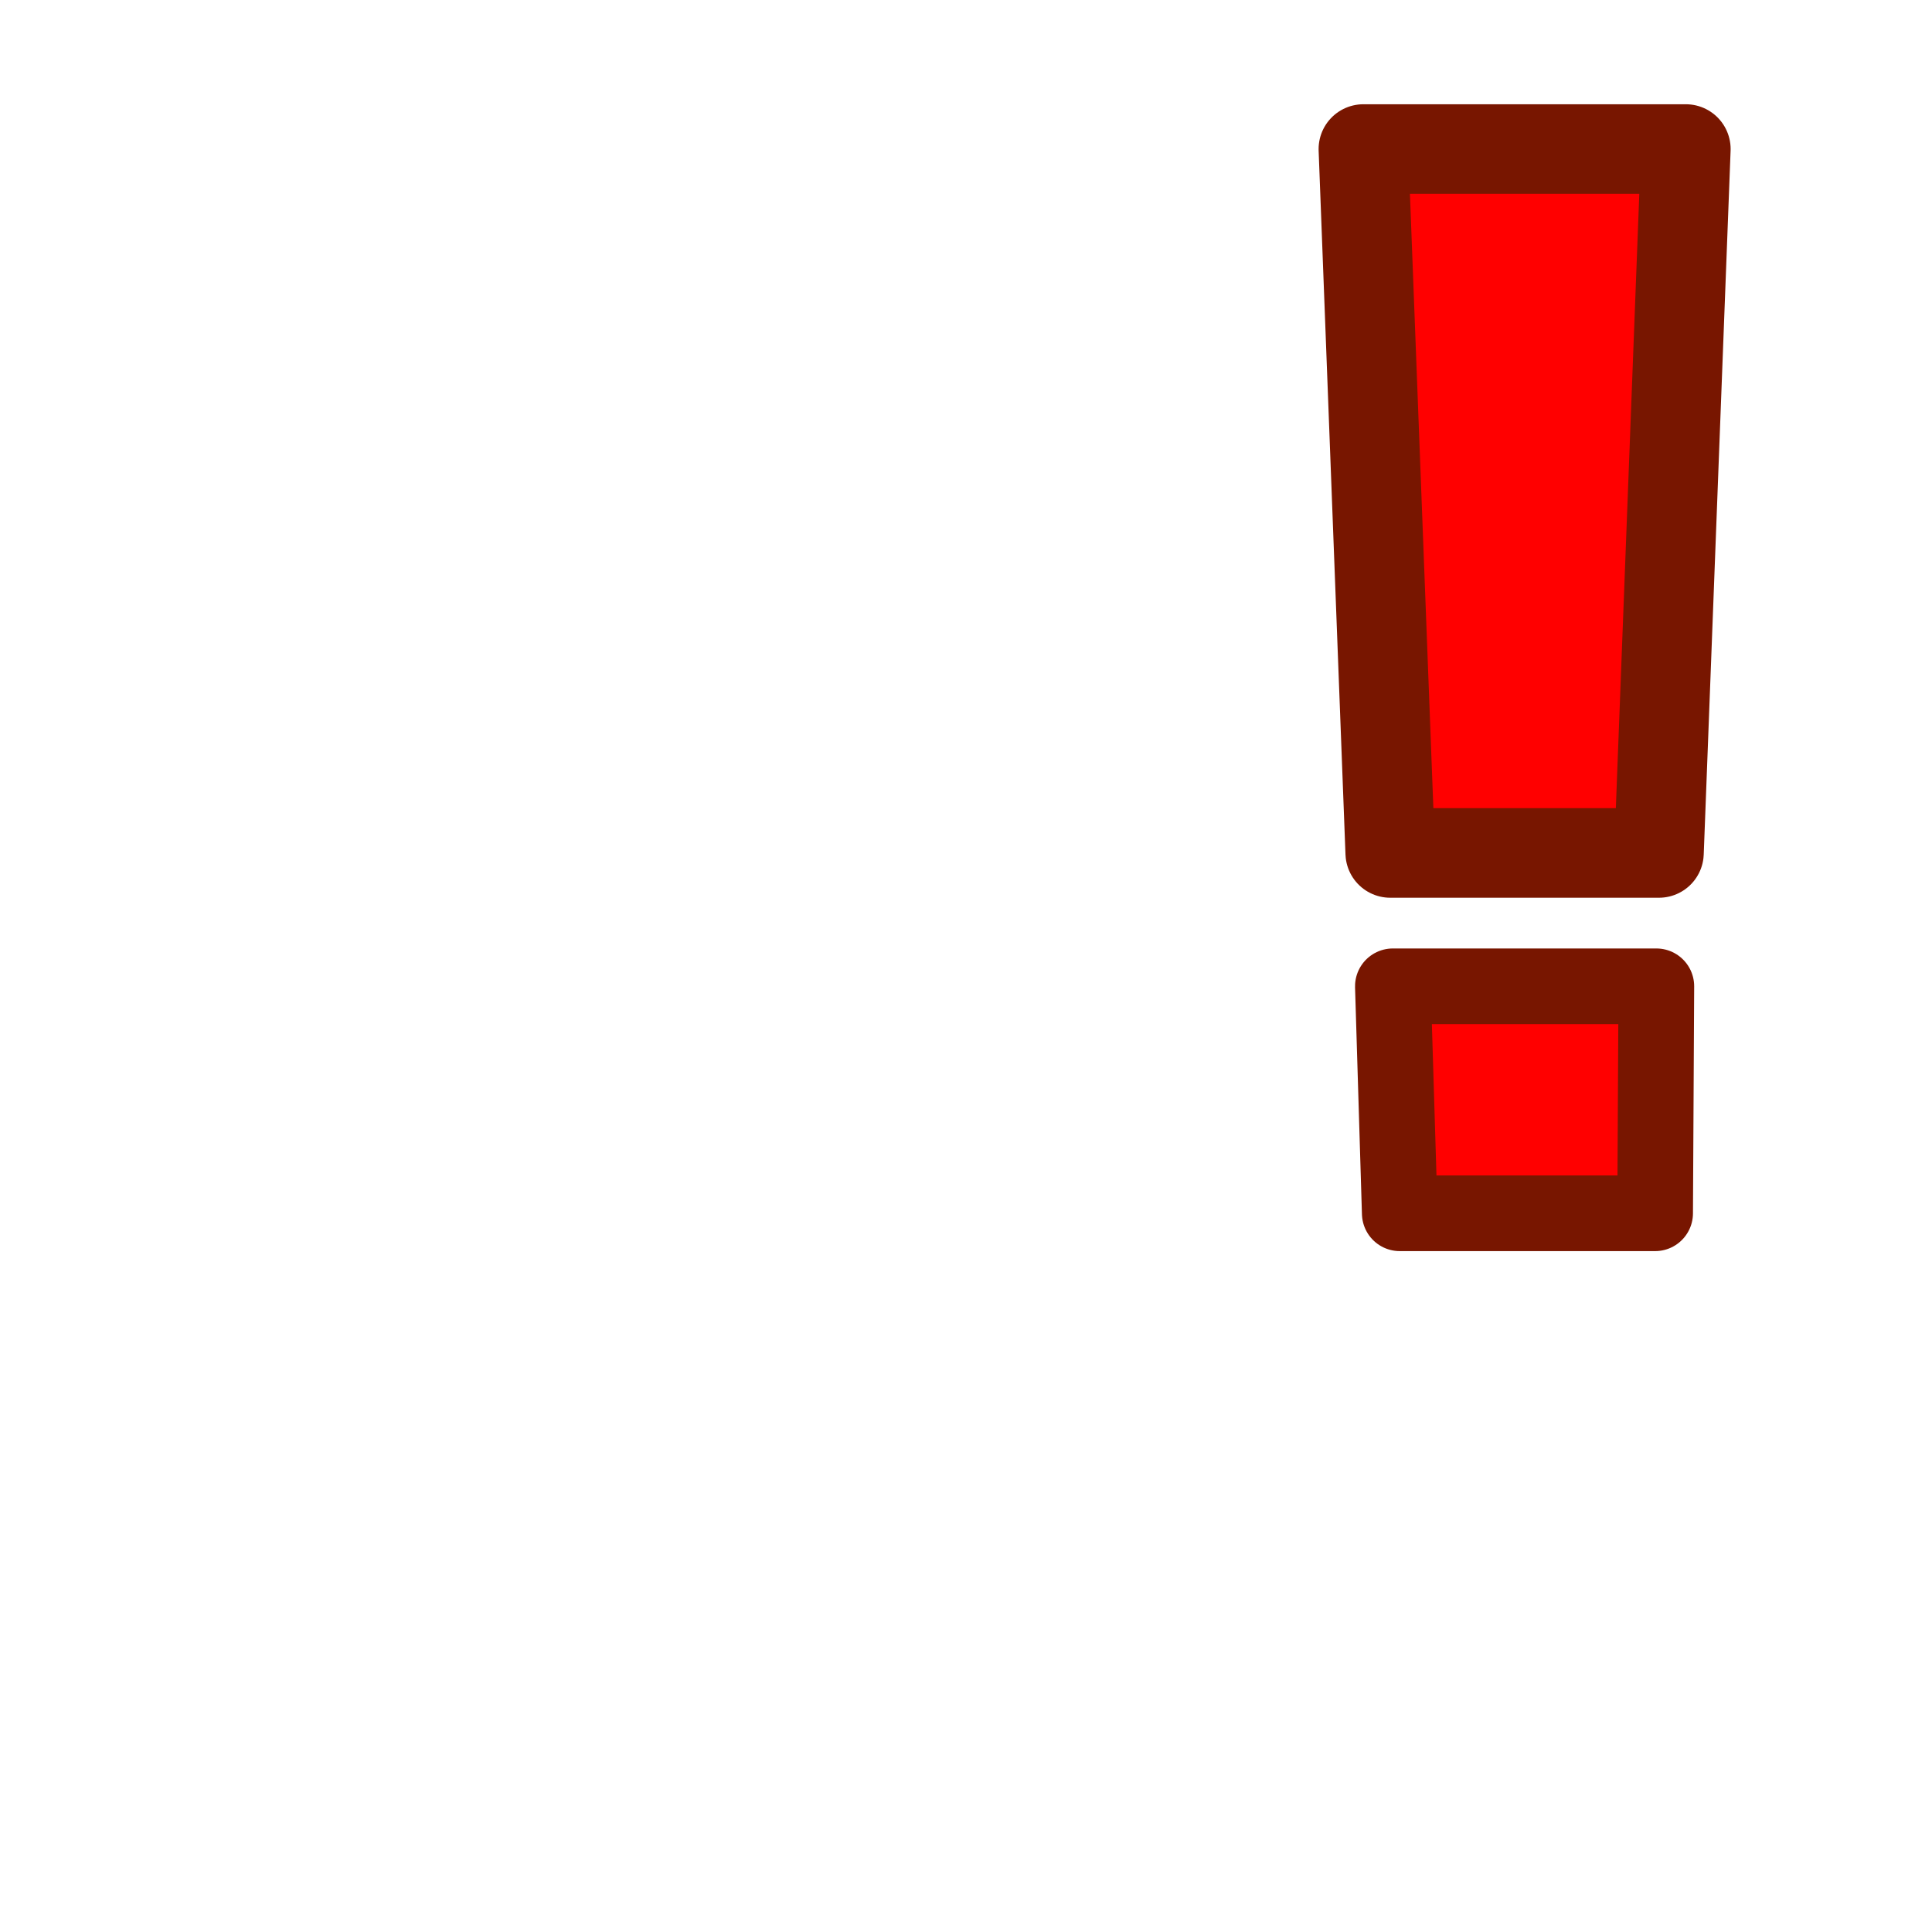
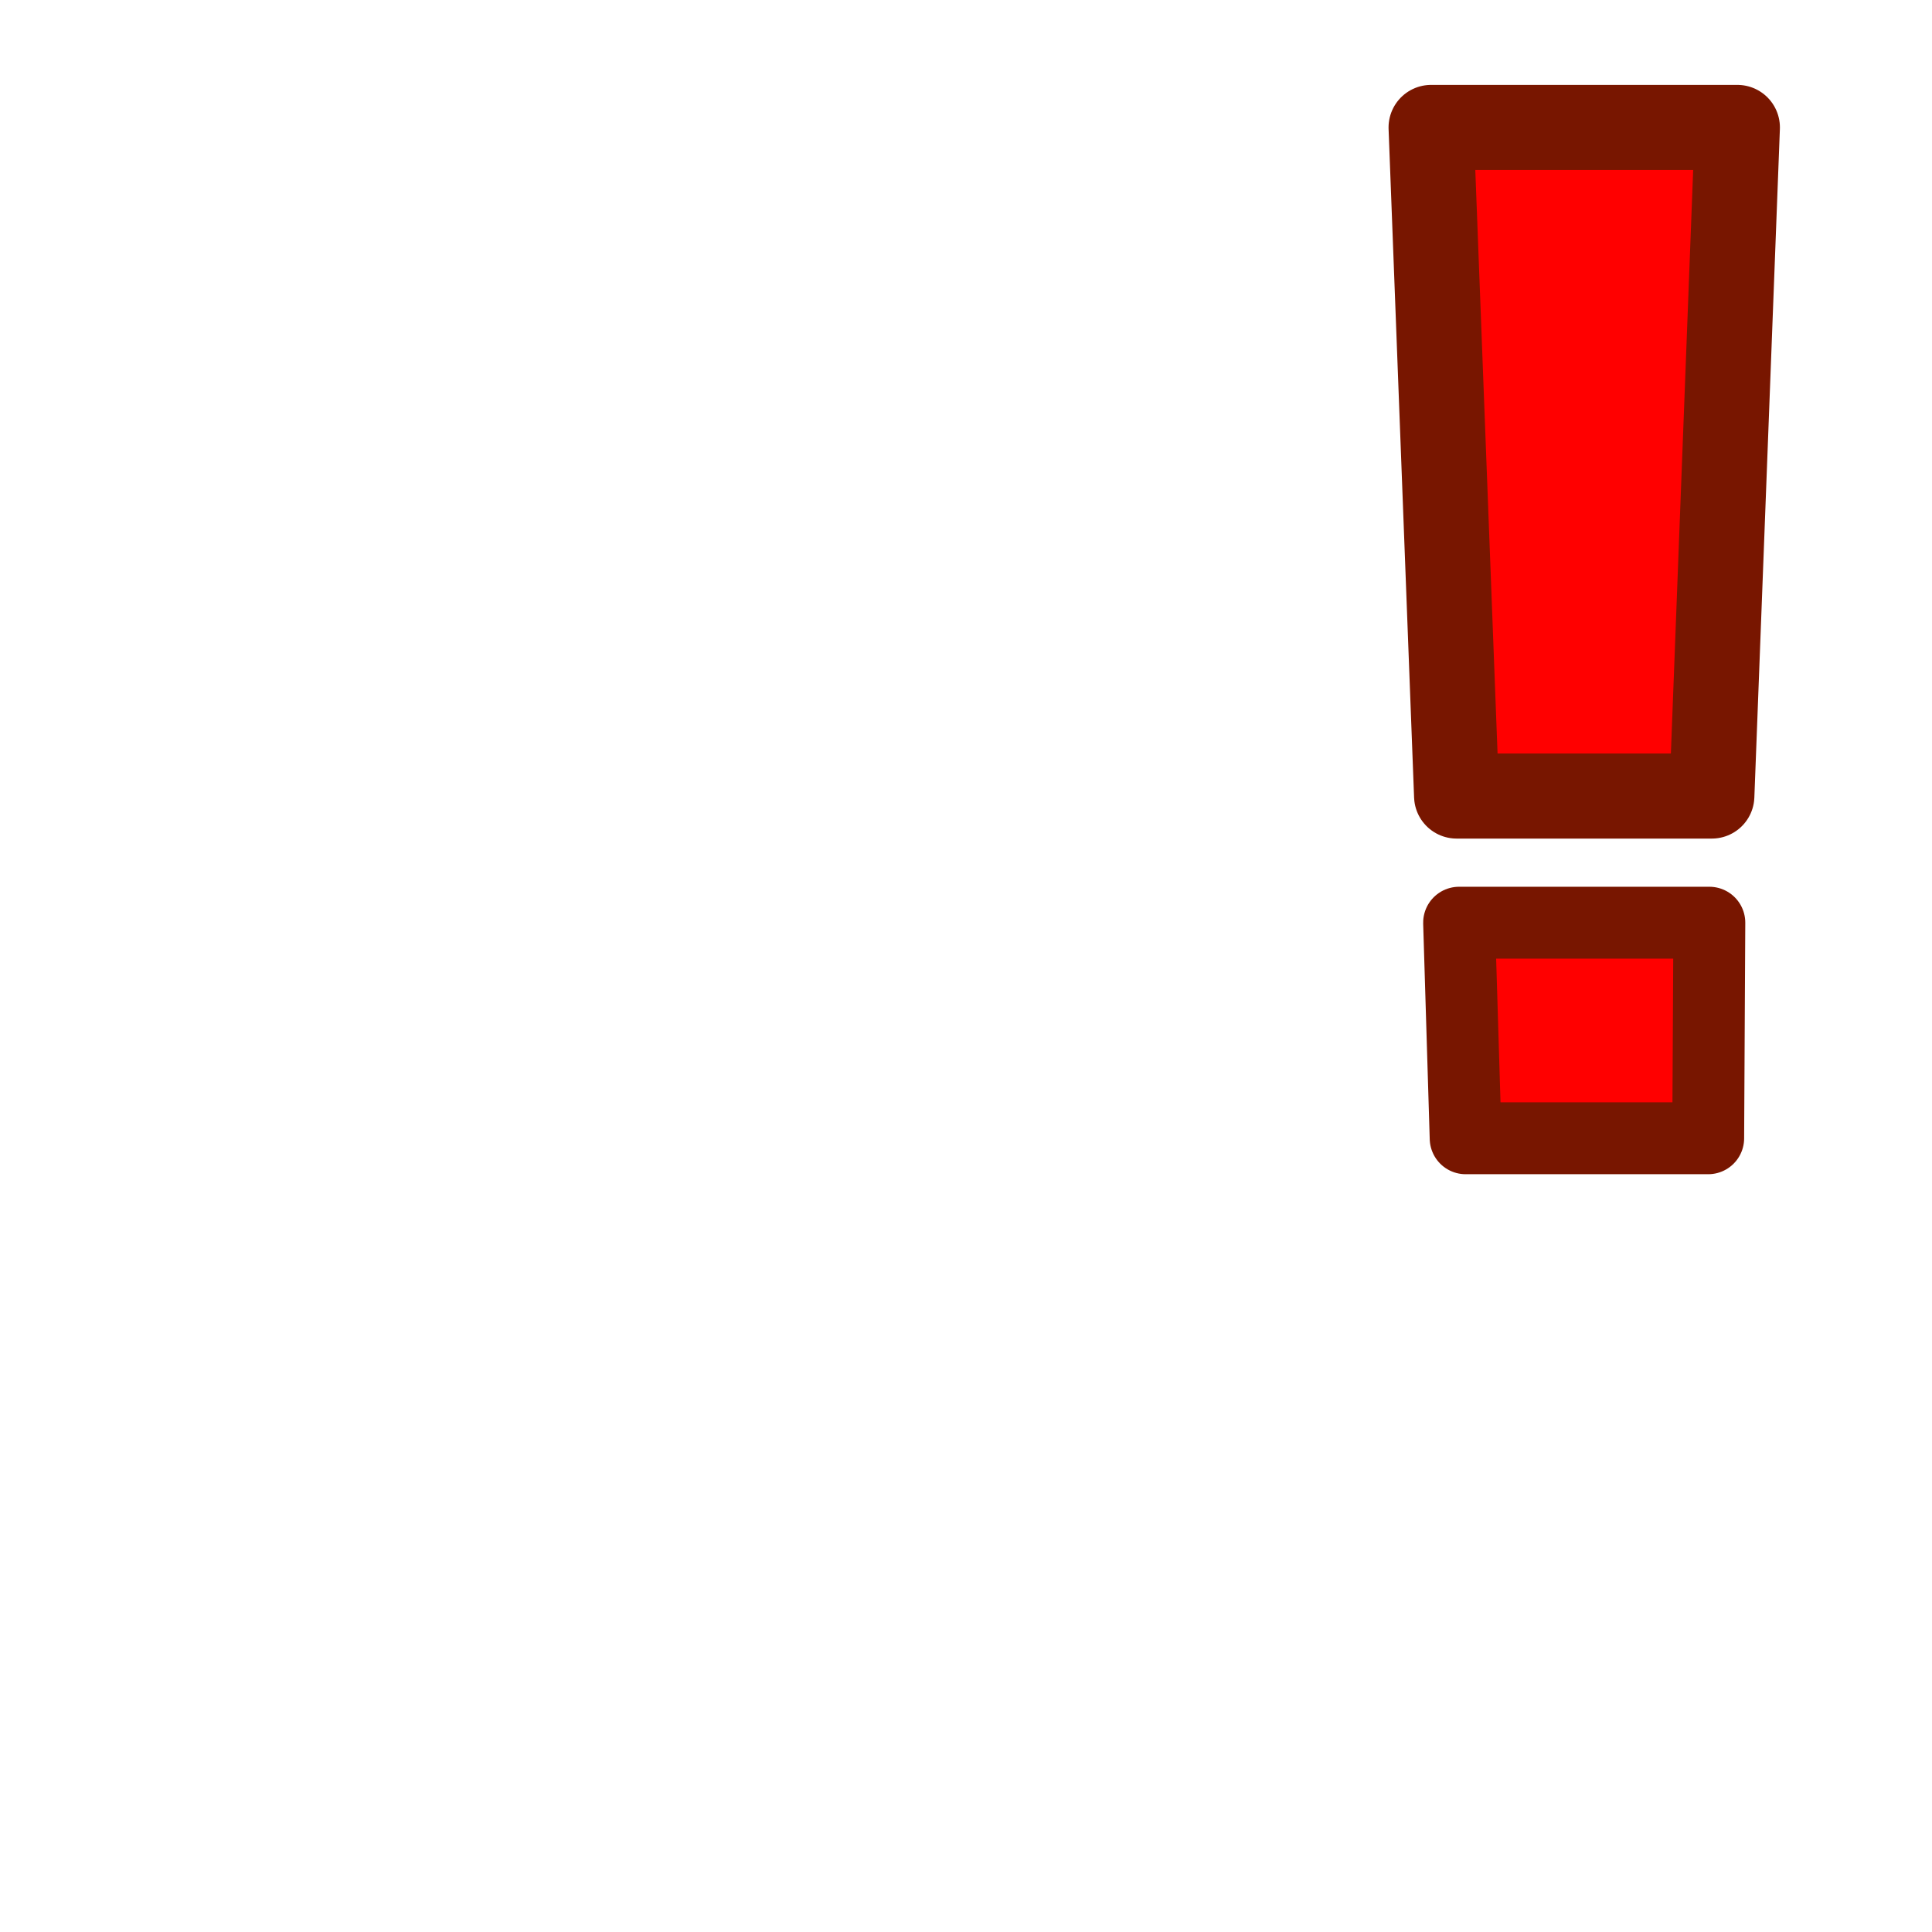
- <svg xmlns="http://www.w3.org/2000/svg" height="100" viewBox="0 0 26.458 26.458" width="100">
-   <g fill="#f00" stroke="#781600" stroke-linecap="round" stroke-linejoin="round" transform="matrix(.2761206 0 0 .2761206 -1.768662 .745561)">
+ <svg xmlns="http://www.w3.org/2000/svg" height="100" viewBox="0 0 100 100" width="100">
+   <g fill="#f00" stroke="#781600" stroke-linecap="round" stroke-linejoin="round" transform="matrix(.9912613 0 0 .9912613 .69534 1.945204)">
    <path d="m74.025 4.692h15.992l-1.333 34.911h-13.327z" stroke-width="4.443" />
    <path d="m75.487 46.217h13.067l-.06 11.257h-12.665z" stroke-width="3.753" />
  </g>
</svg>
